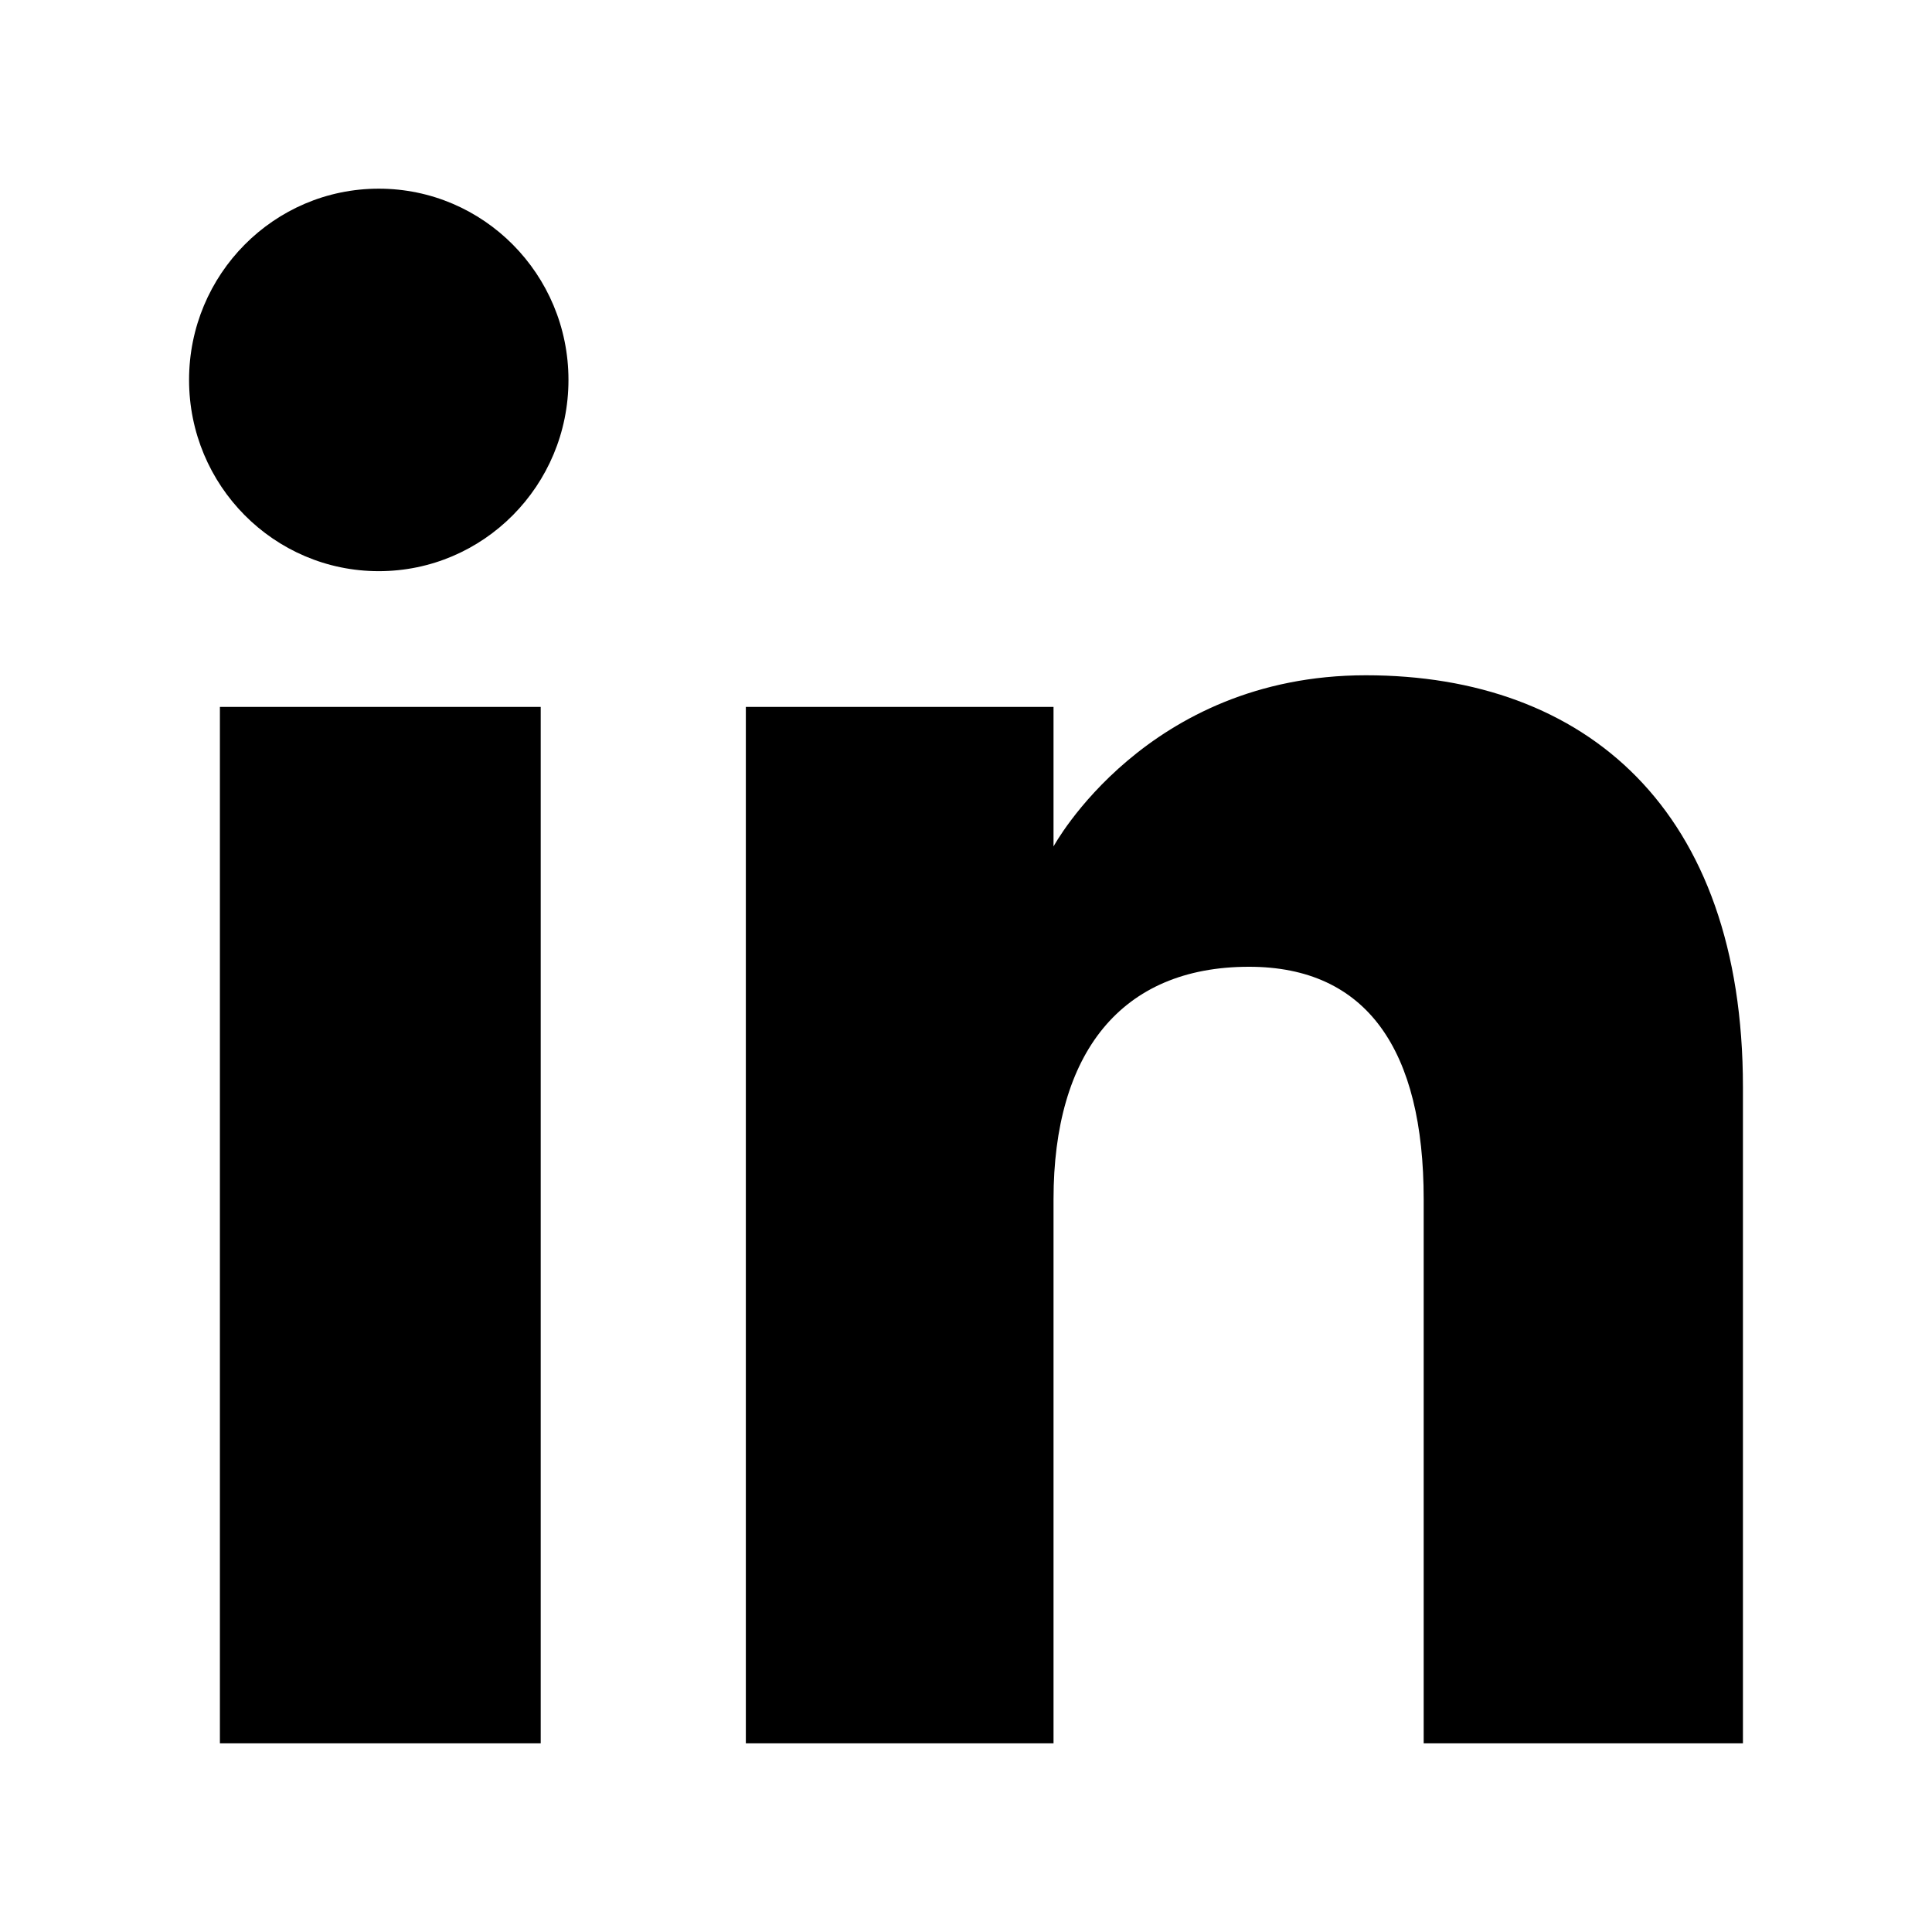
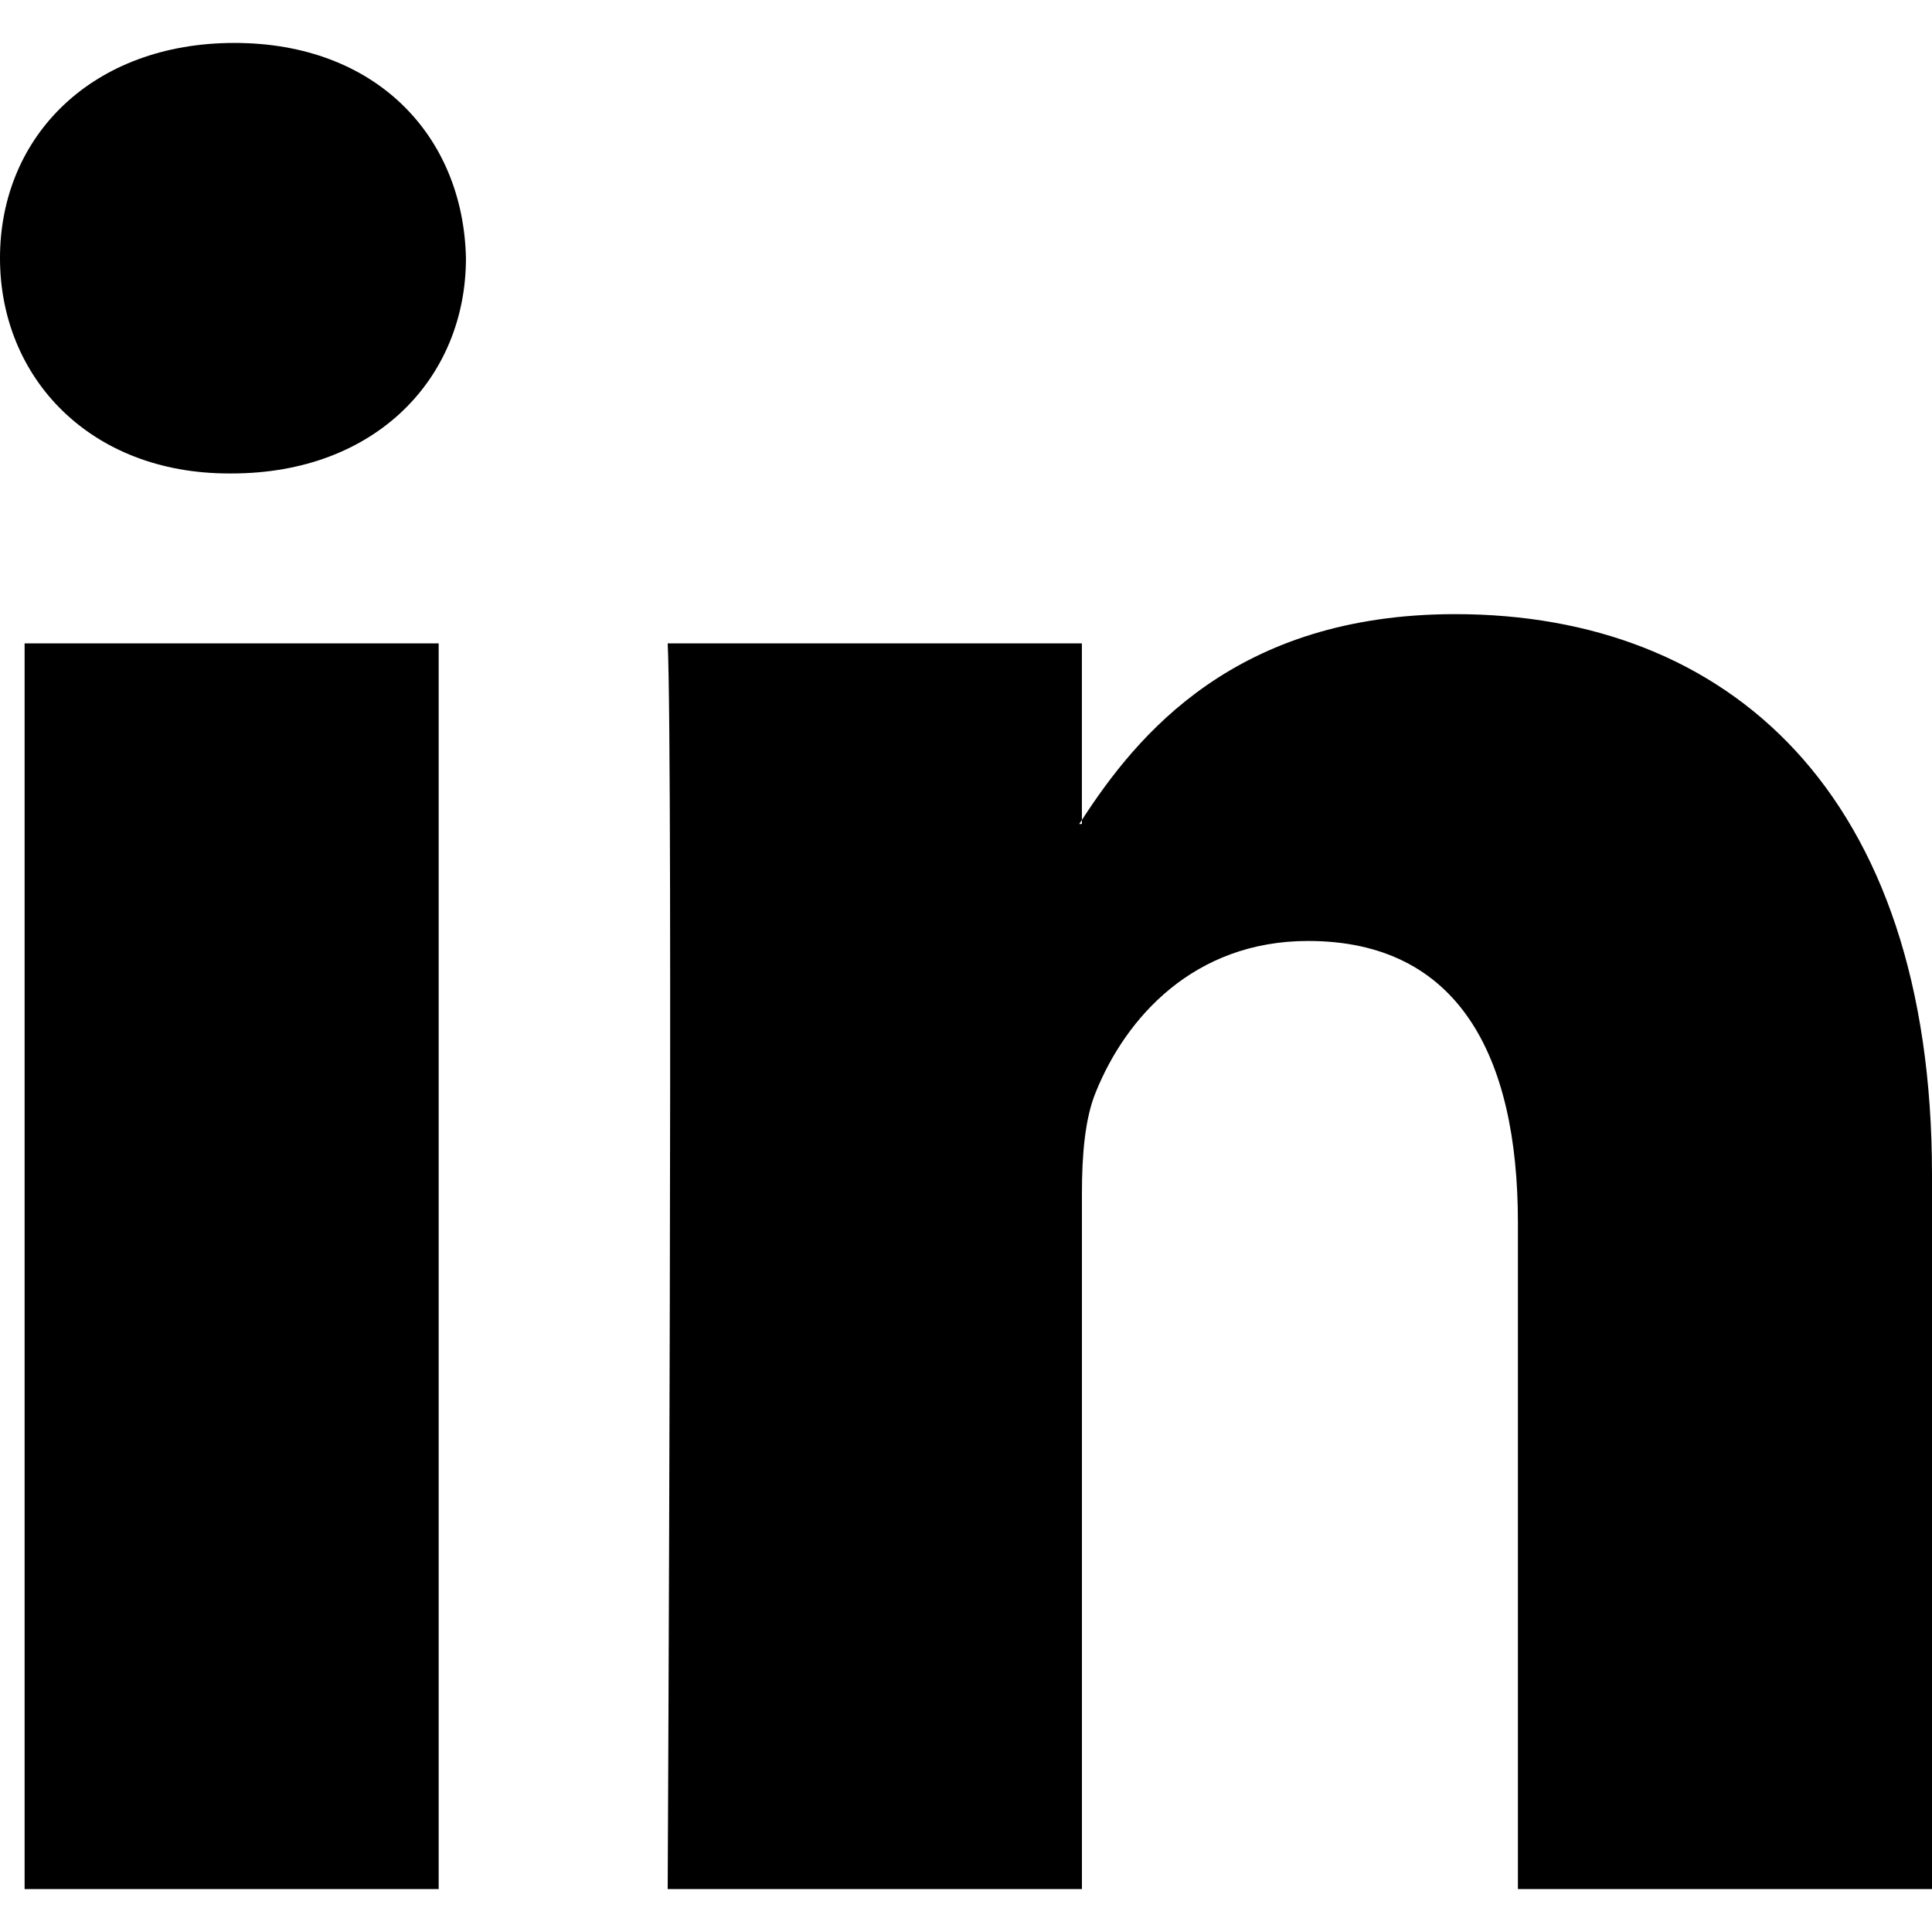
- <svg xmlns="http://www.w3.org/2000/svg" version="1.1" x="0px" y="0px" width="512px" height="512px" viewBox="0 0 512 512" enable-background="new 0 0 512 512" xml:space="preserve">
-   <path id="linkedin-icon" d="M150.65,100.682c0,27.992-22.508,50.683-50.273,50.683c-27.765,0-50.273-22.691-50.273-50.683   C50.104,72.691,72.612,50,100.377,50C128.143,50,150.65,72.691,150.65,100.682z M143.294,187.333H58.277V462h85.017V187.333z    M279.195,187.333h-81.541V462h81.541c0,0,0-101.877,0-144.181c0-38.624,17.779-61.615,51.807-61.615   c31.268,0,46.289,22.071,46.289,61.615c0,39.545,0,144.181,0,144.181h84.605c0,0,0-100.344,0-173.915   s-41.689-109.131-99.934-109.131s-82.768,45.369-82.768,45.369V187.333z" />
+ <svg xmlns="http://www.w3.org/2000/svg" version="1.1" id="Capa_1" x="0px" y="0px" width="430.117px" height="430.117px" viewBox="0 0 430.117 430.117" style="enable-background:new 0 0 430.117 430.117;" xml:space="preserve">
+   <g>
+     <path id="LinkedIn" d="M430.117,261.543V420.56h-92.188V272.193c0-37.271-13.334-62.707-46.703-62.707   c-25.473,0-40.632,17.142-47.301,33.724c-2.432,5.928-3.058,14.179-3.058,22.477V420.56h-92.219c0,0,1.242-251.285,0-277.32h92.21   v39.309c-0.187,0.294-0.43,0.611-0.606,0.896h0.606v-0.896c12.251-18.869,34.13-45.824,83.102-45.824   C384.633,136.724,430.117,176.361,430.117,261.543z M52.183,9.558C20.635,9.558,0,30.251,0,57.463   c0,26.619,20.038,47.94,50.959,47.94h0.616c32.159,0,52.159-21.317,52.159-47.94C103.128,30.251,83.734,9.558,52.183,9.558z    M5.477,420.56h92.184v-277.32H5.477V420.56z" />
+   </g>
+   <g>
+ </g>
+   <g>
+ </g>
+   <g>
+ </g>
+   <g>
+ </g>
+   <g>
+ </g>
+   <g>
+ </g>
+   <g>
+ </g>
+   <g>
+ </g>
+   <g>
+ </g>
+   <g>
+ </g>
+   <g>
+ </g>
+   <g>
+ </g>
+   <g>
+ </g>
+   <g>
+ </g>
+   <g>
+ </g>
</svg>
